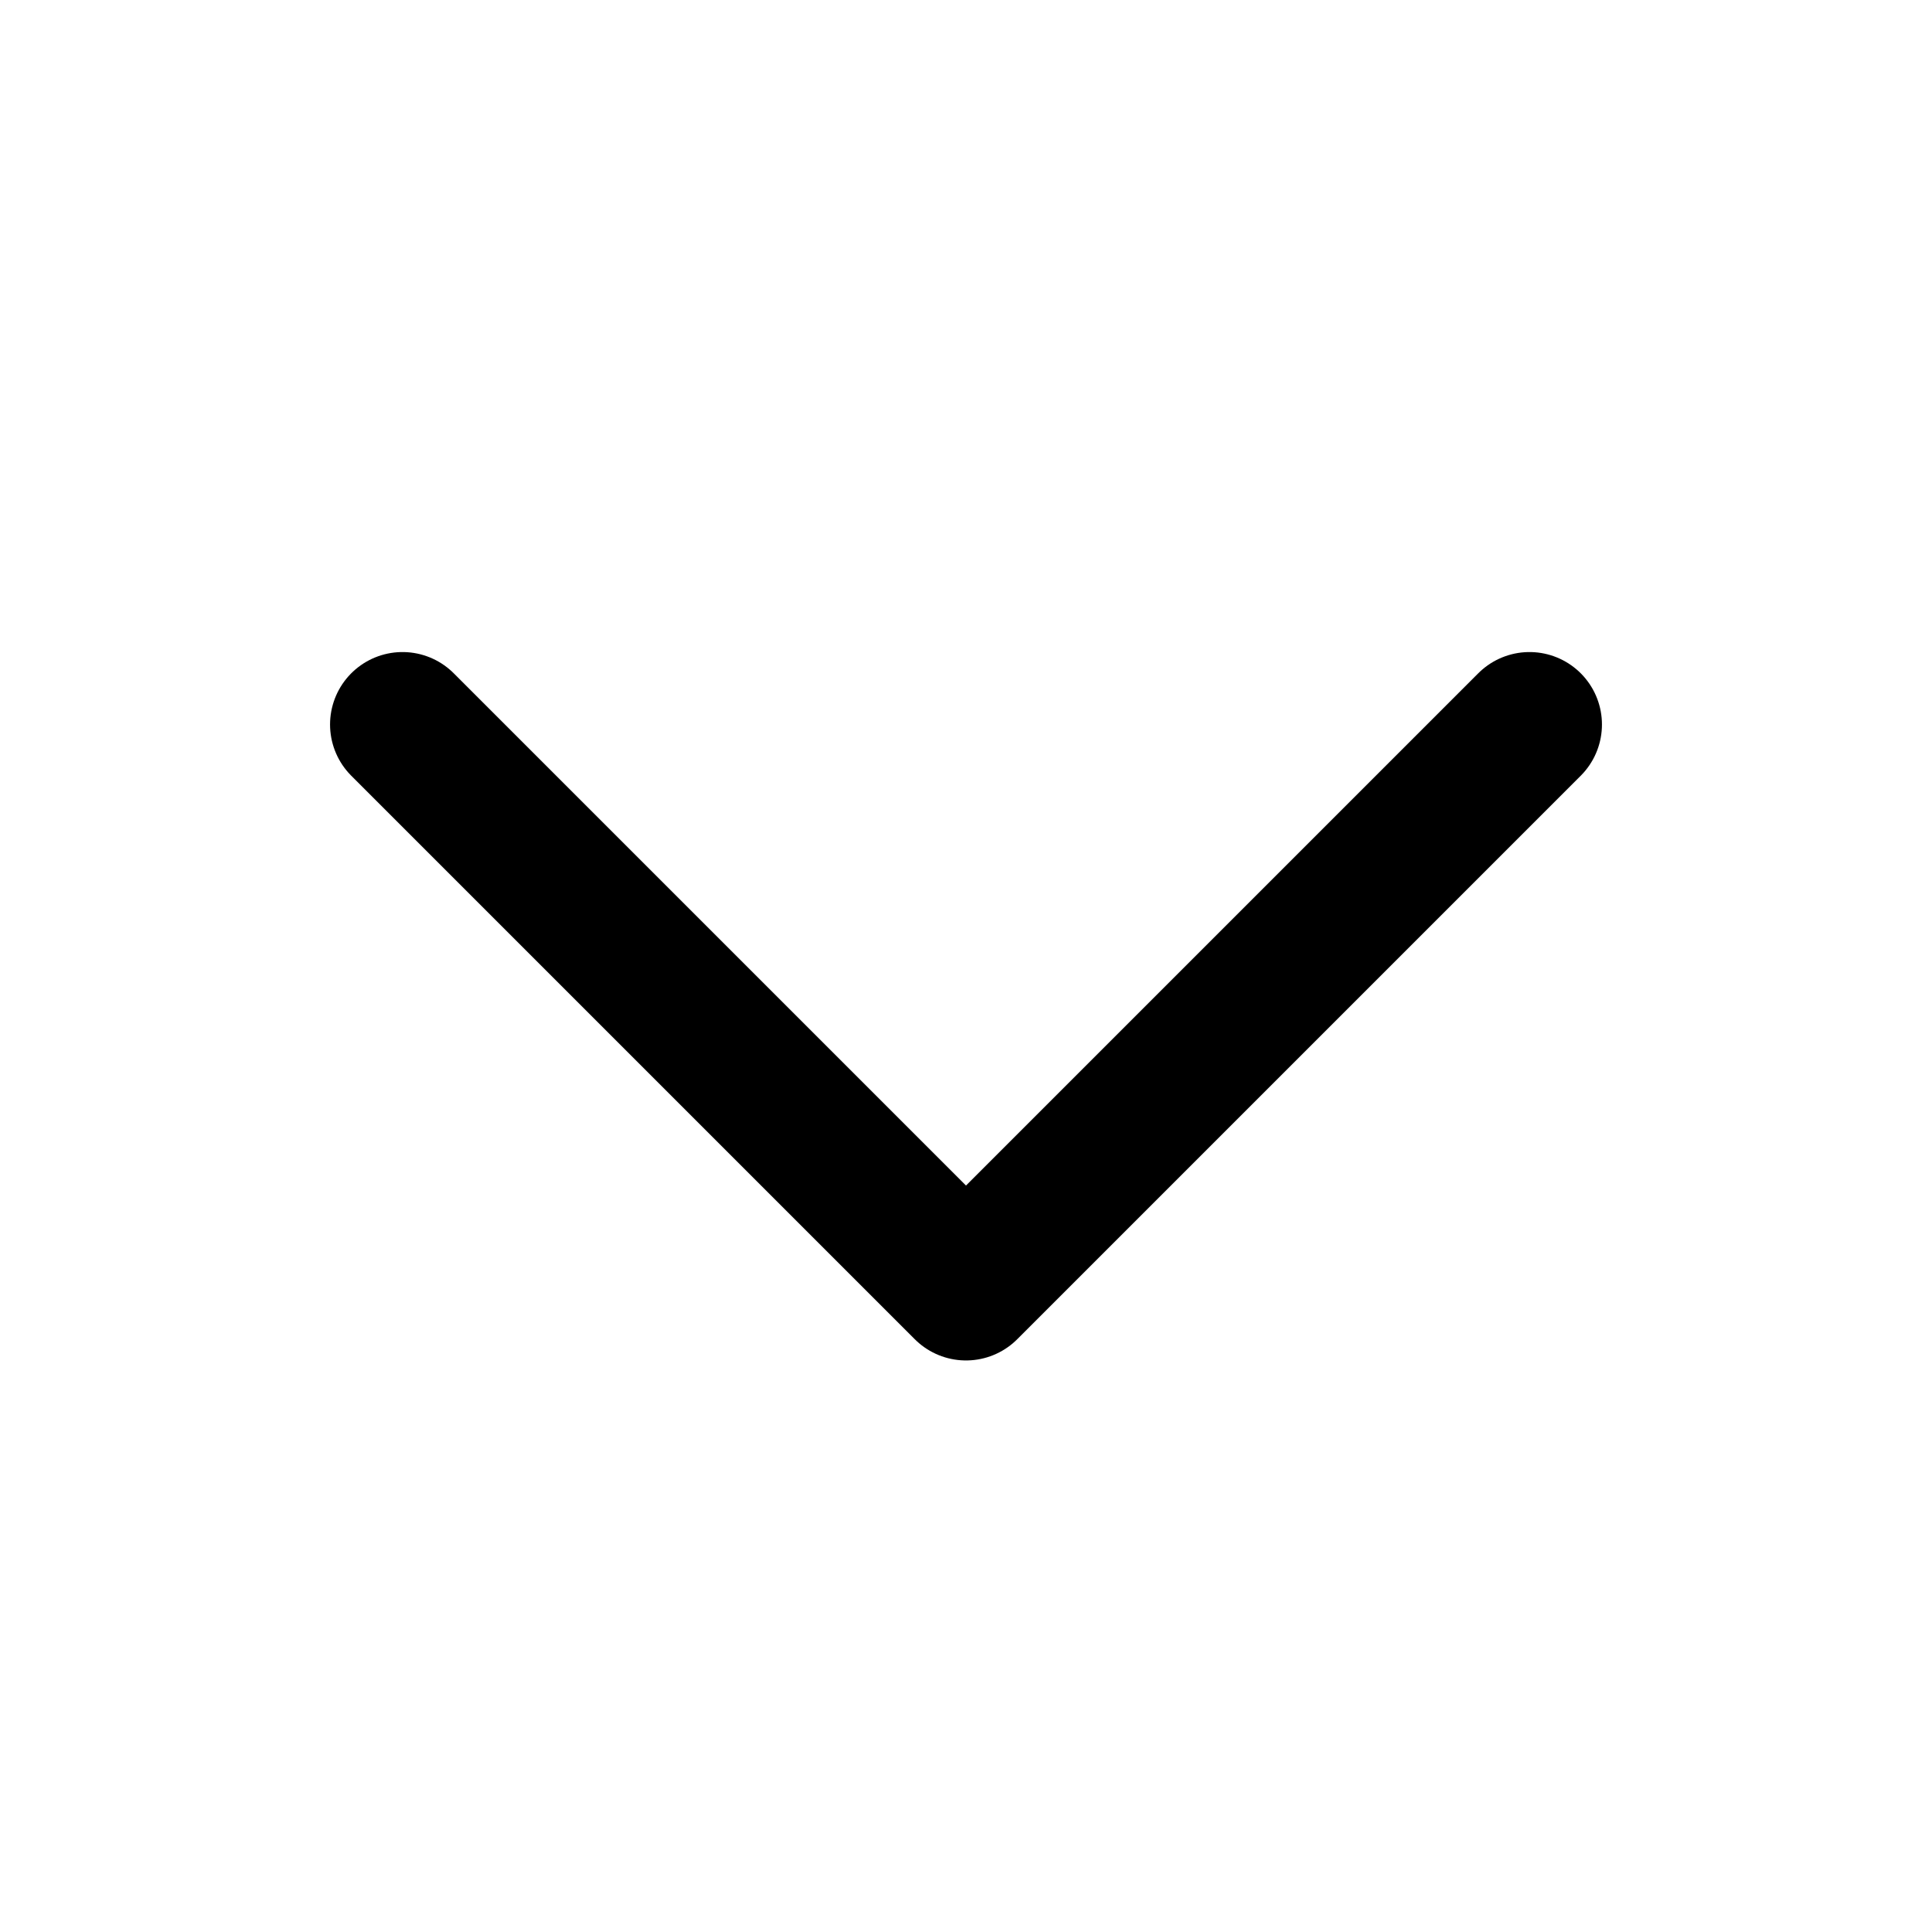
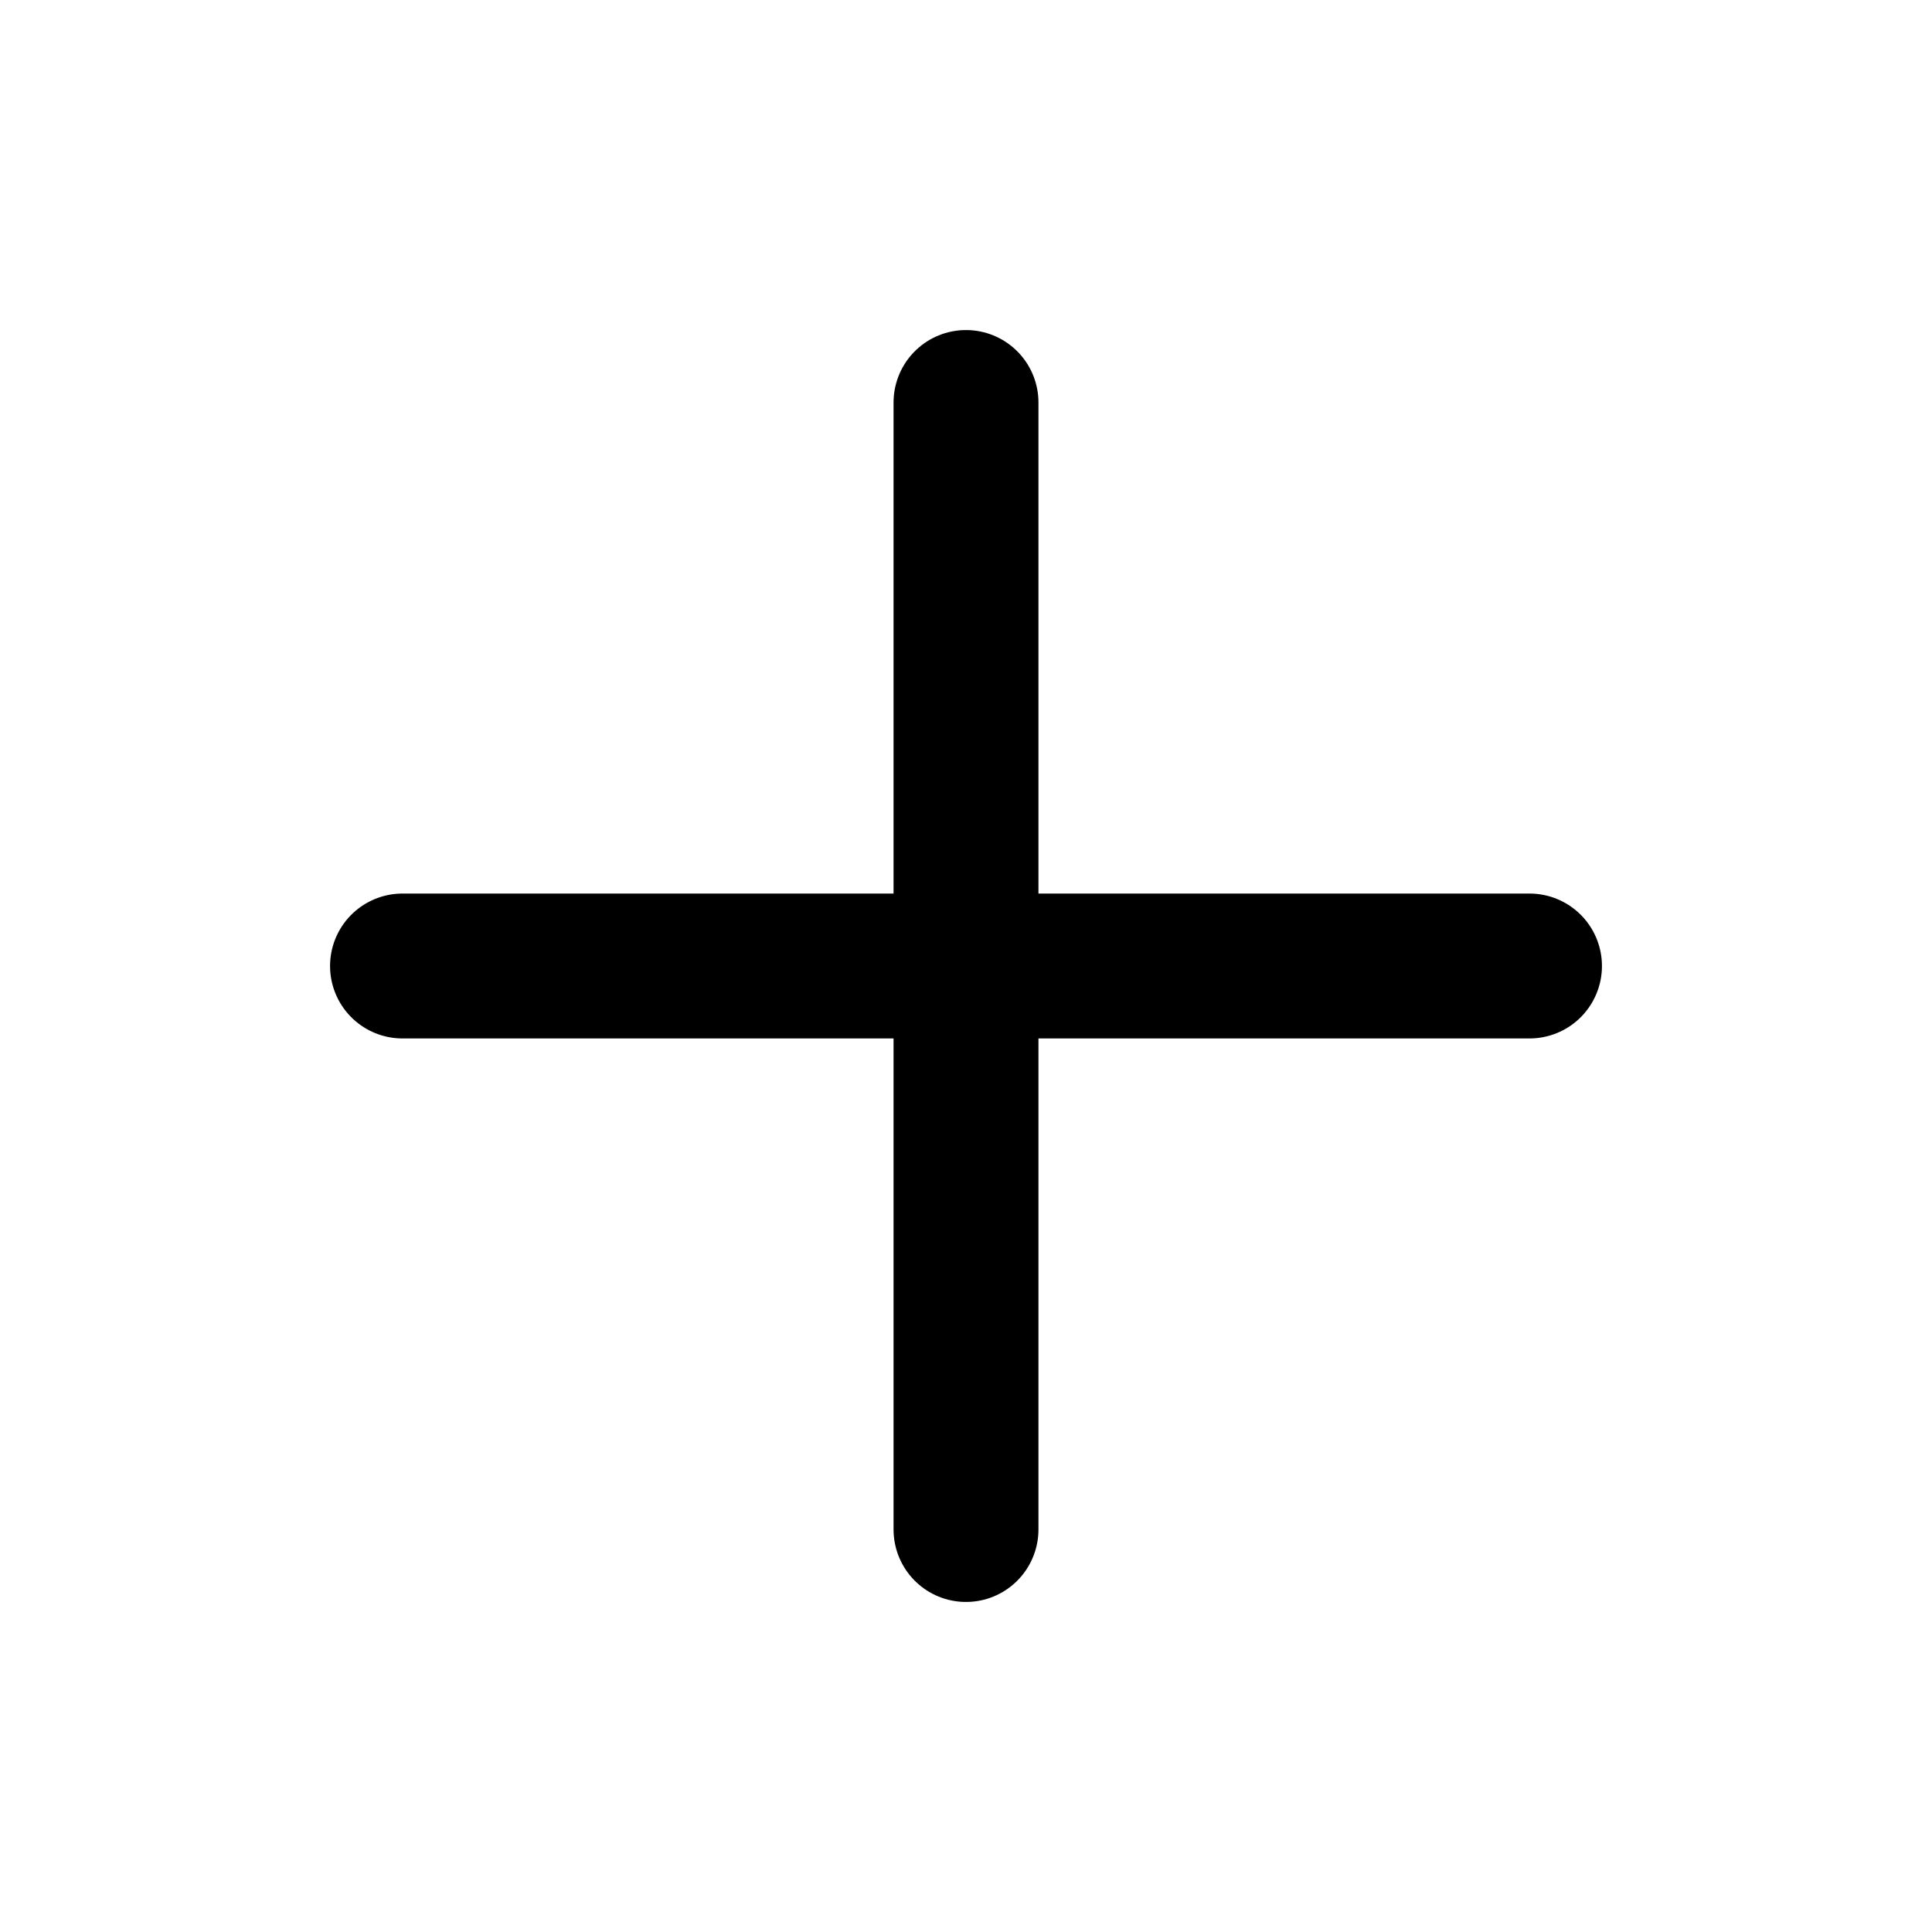
<svg xmlns="http://www.w3.org/2000/svg" width="24" height="24" viewBox="0 0 24 24">
-   <path d="m5 9 7 7 7-7" fill="none" stroke="currentColor" stroke-width="1.8" stroke-linecap="round" stroke-linejoin="round" />
+   <path d="M12 5v14M5 12h14" fill="none" stroke="currentColor" stroke-width="1.8" stroke-linecap="round" stroke-linejoin="round" />
</svg>
